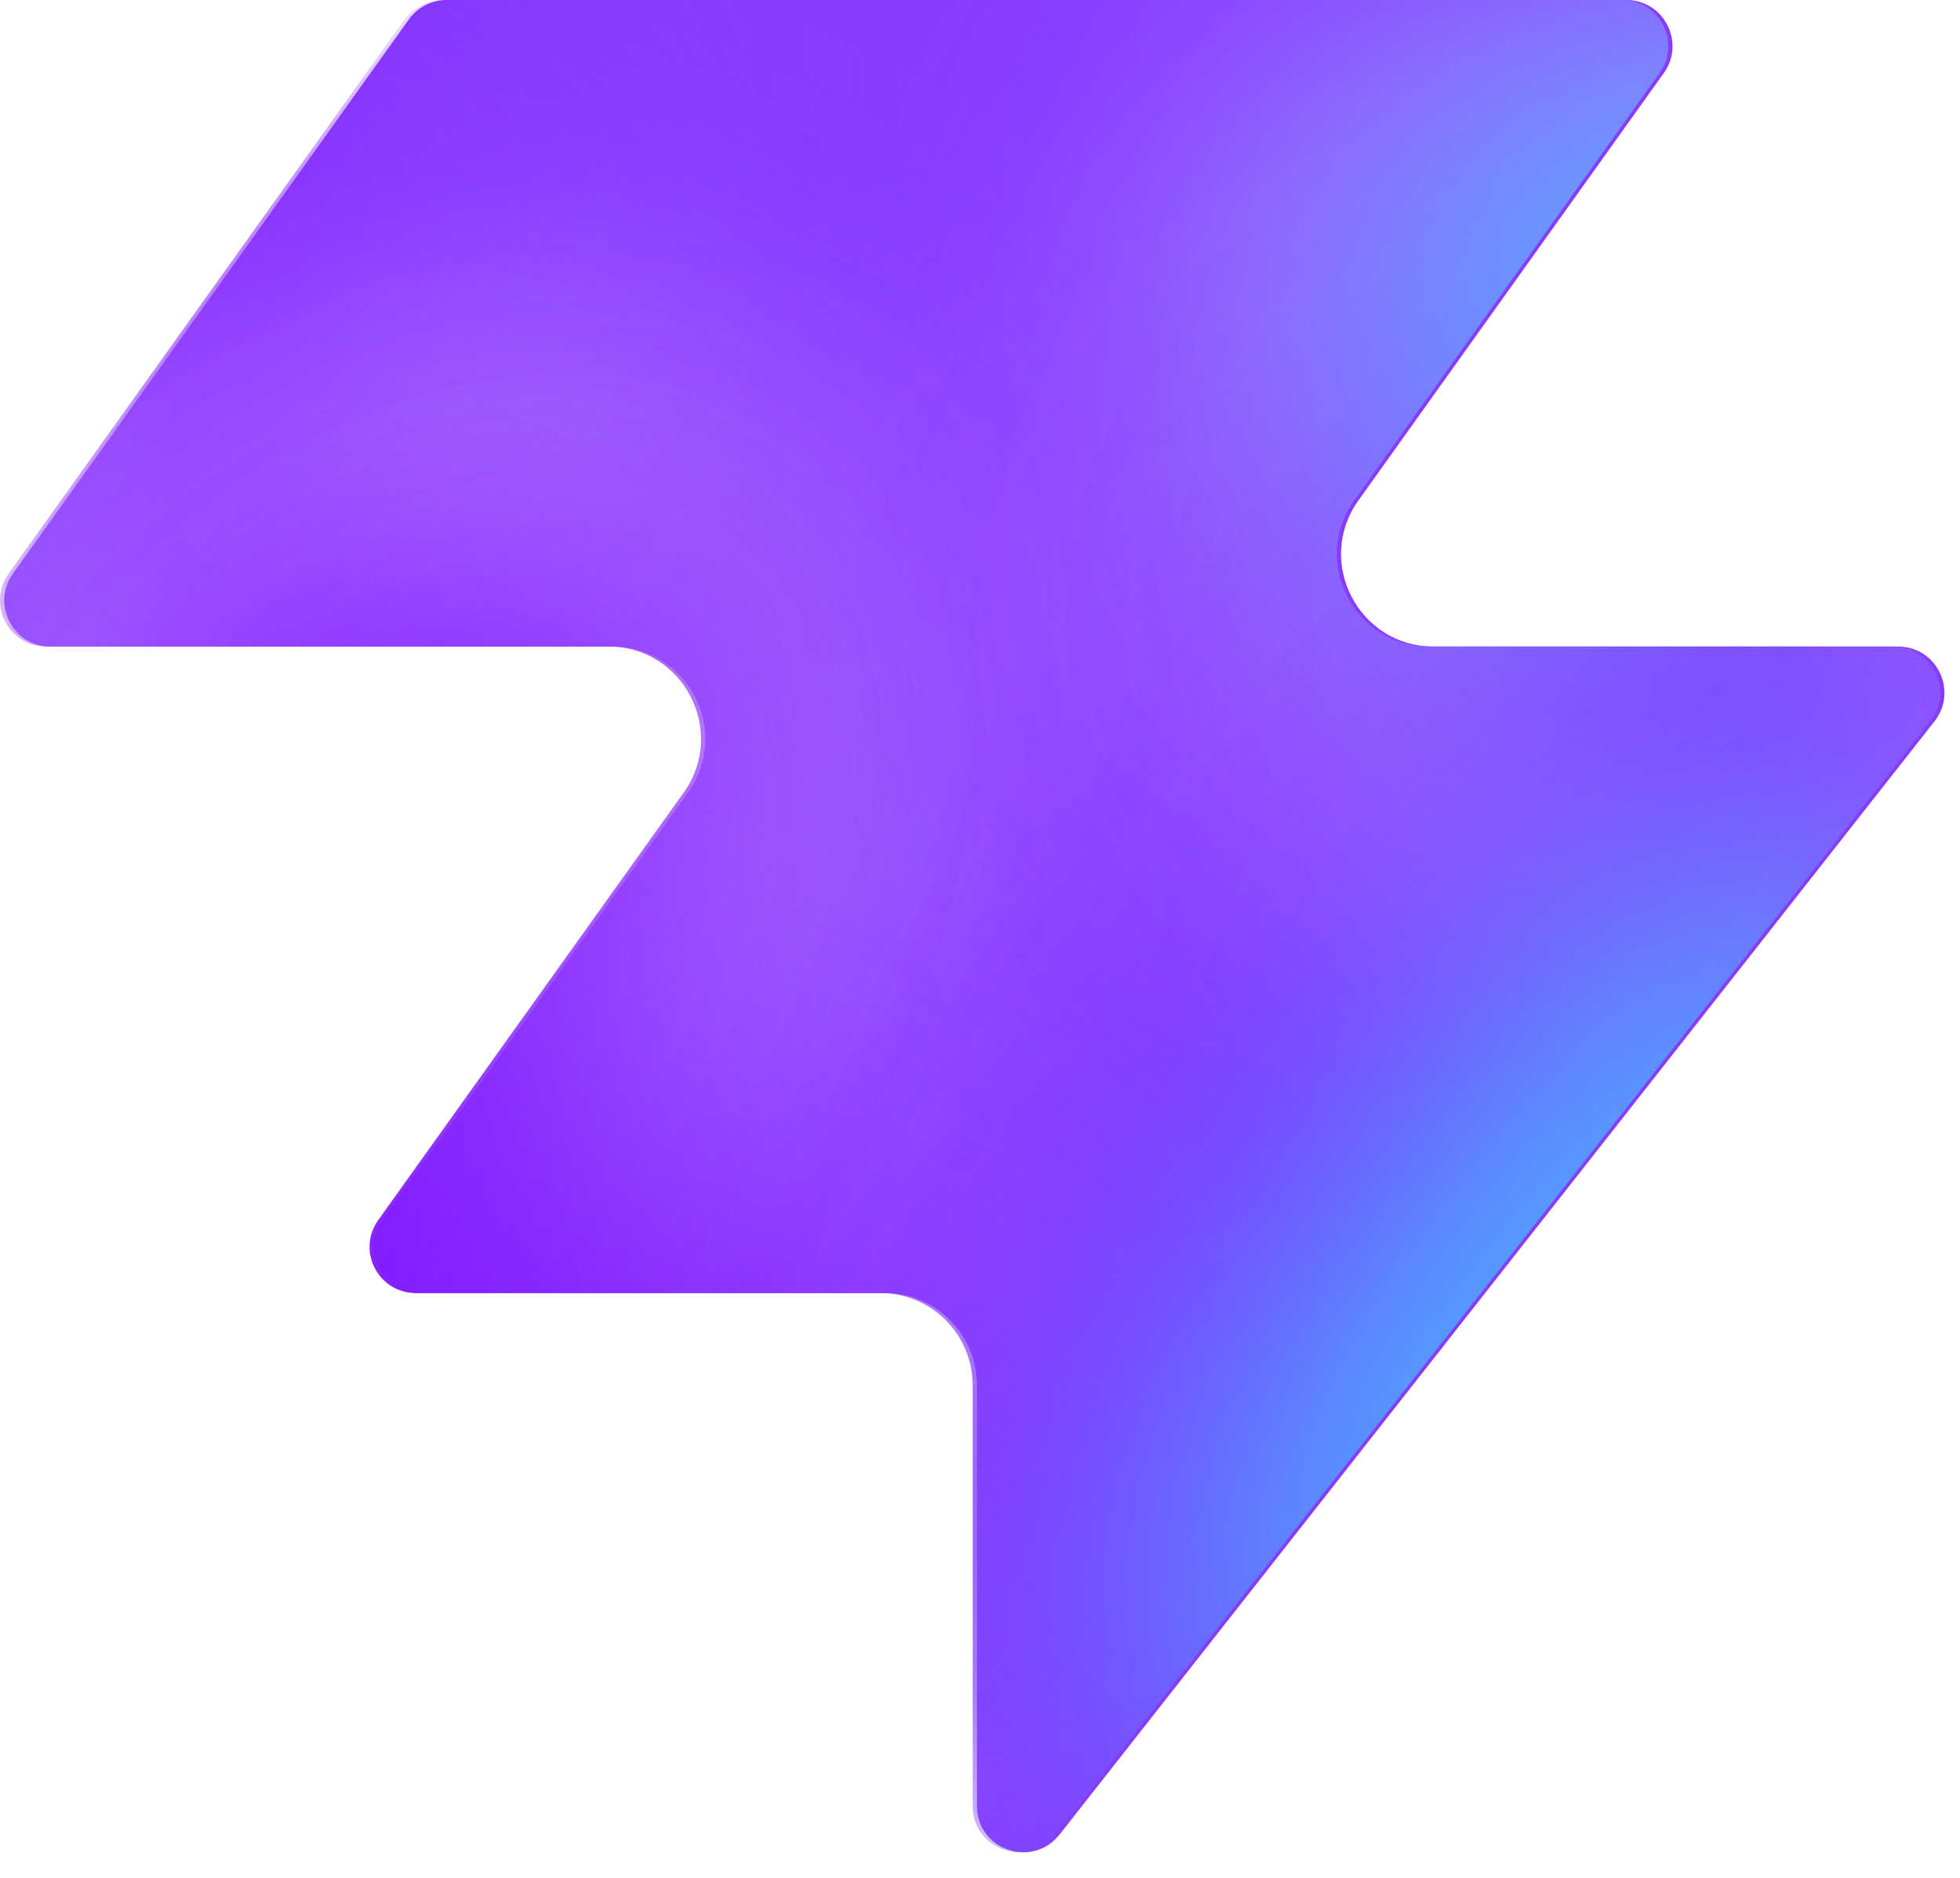
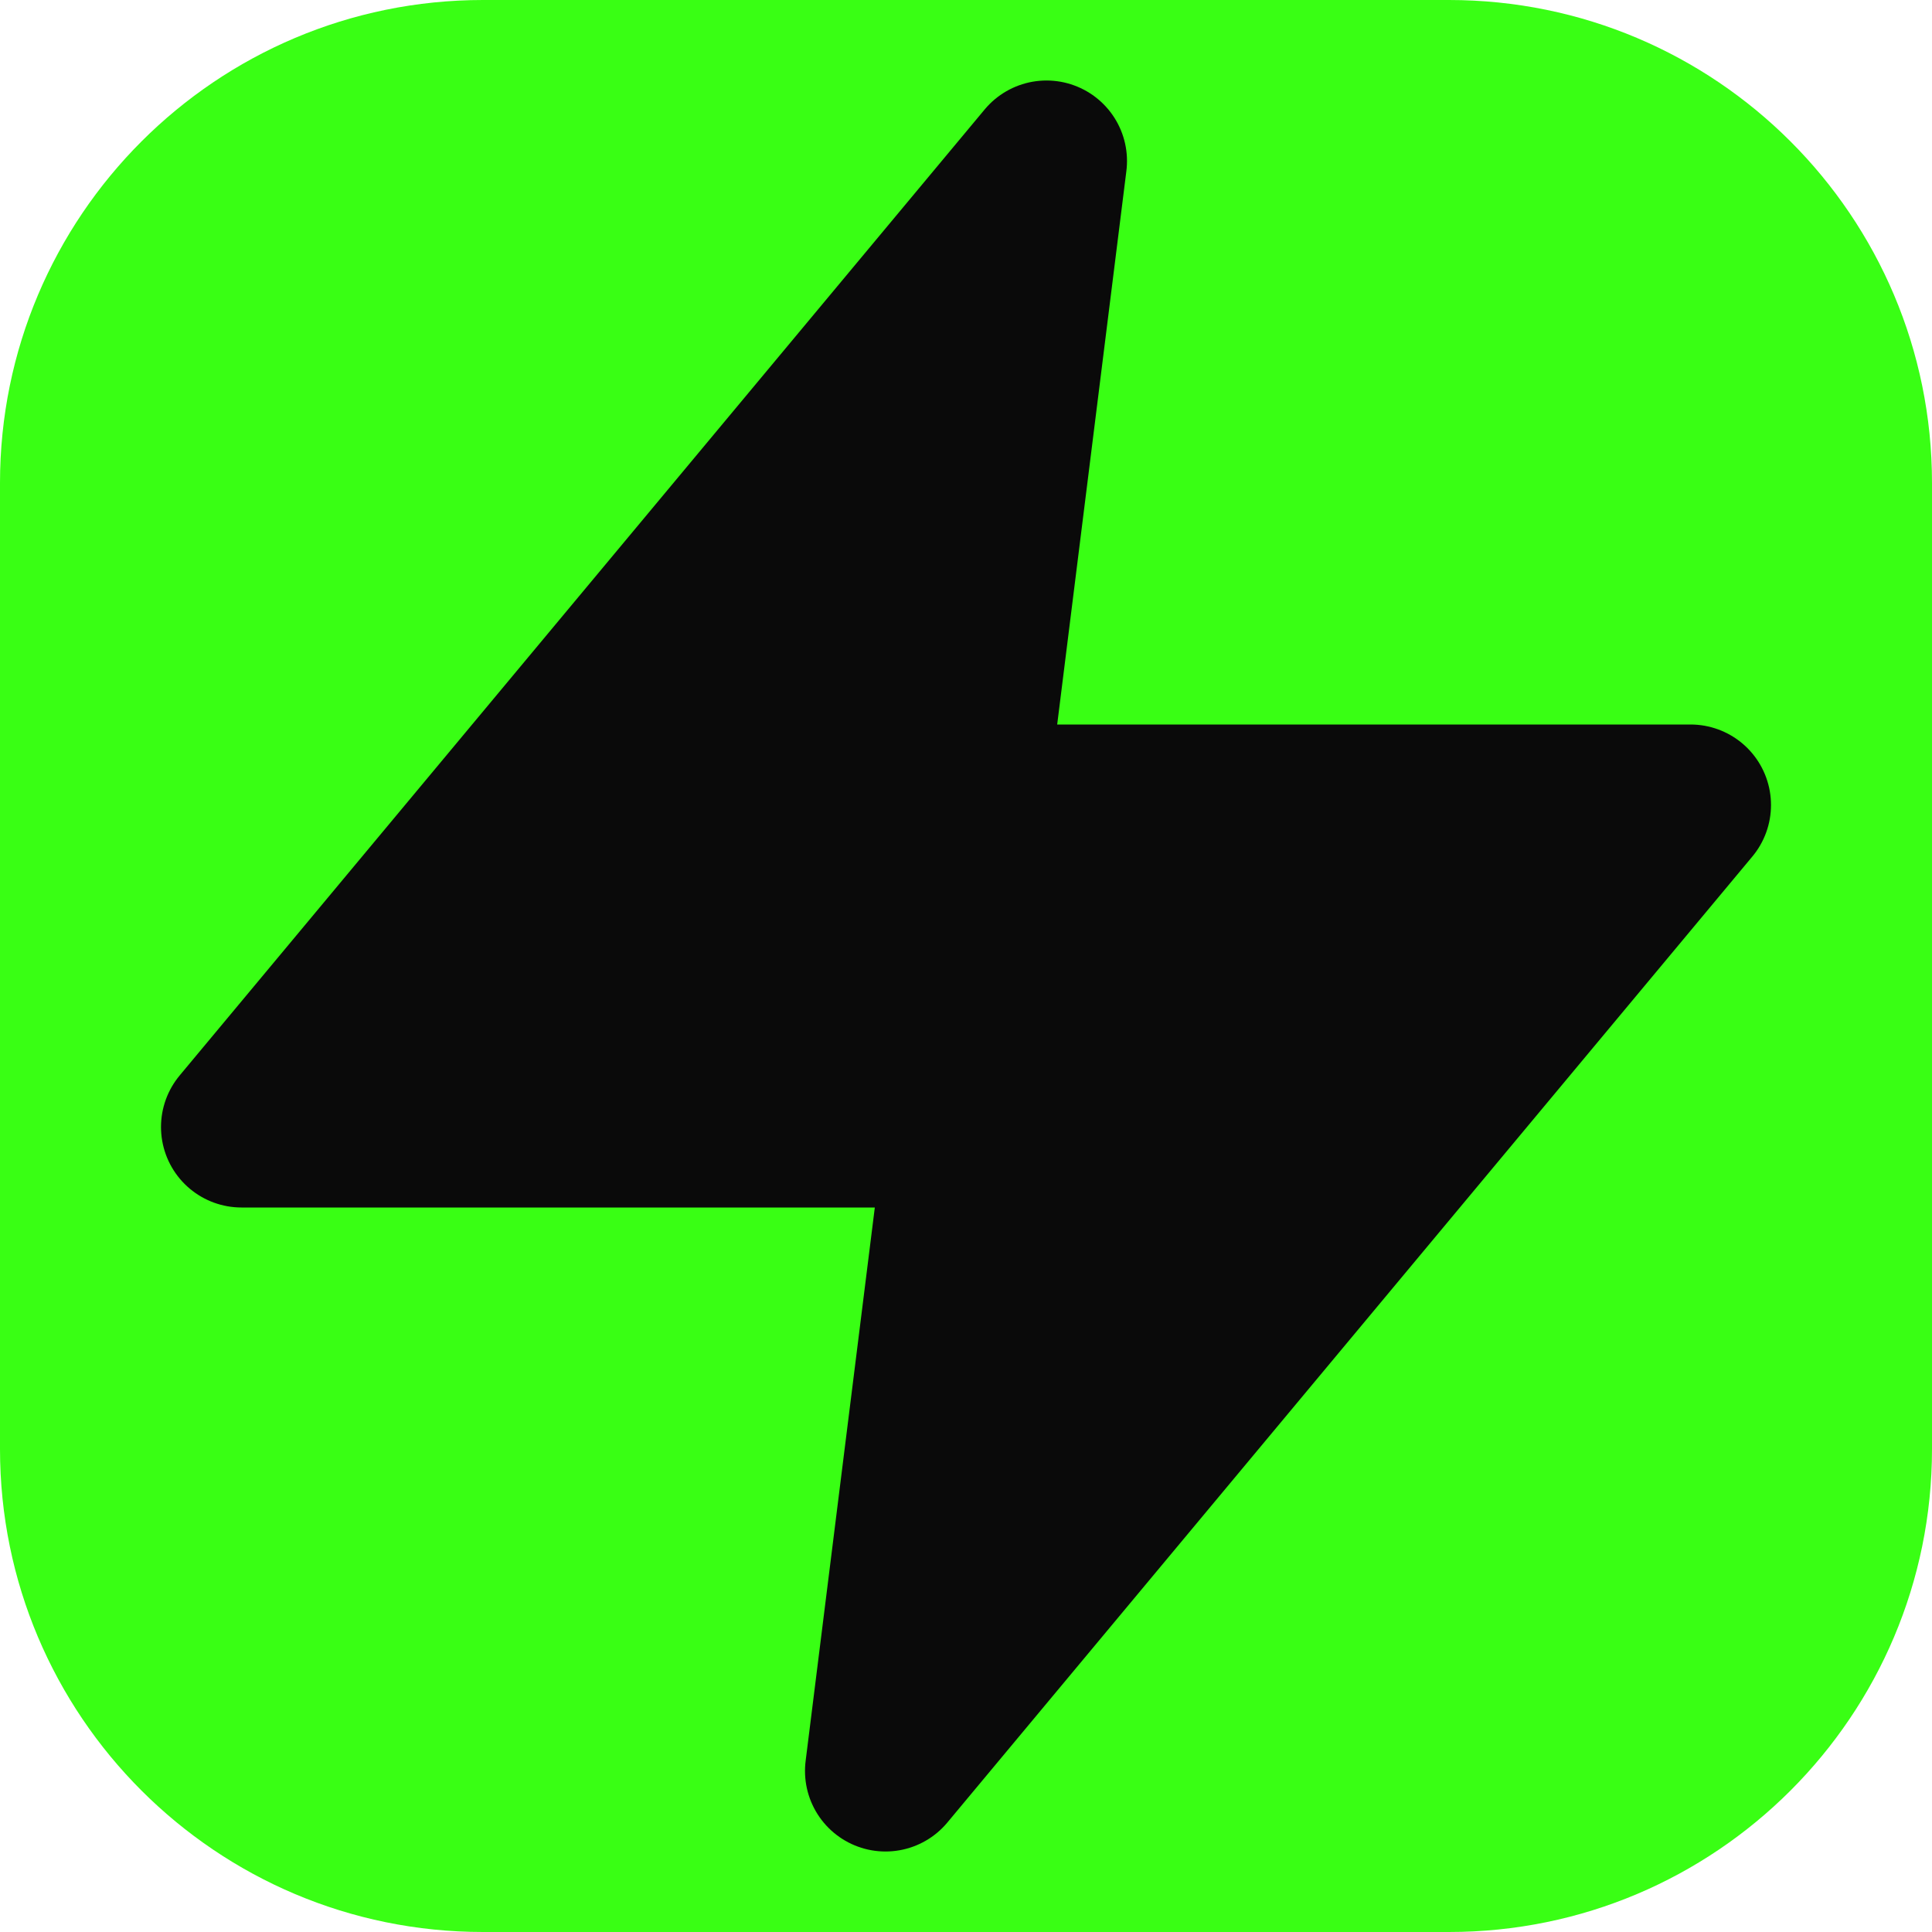
- <svg xmlns="http://www.w3.org/2000/svg" width="48" height="46" fill="none" viewBox="0 0 48 46">
-   <path fill="#863bff" d="M25.946 44.938c-.664.845-2.021.375-2.021-.698V33.937a2.26 2.26 0 0 0-2.262-2.262H10.287c-.92 0-1.456-1.04-.92-1.788l7.48-10.471c1.07-1.497 0-3.578-1.842-3.578H1.237c-.92 0-1.456-1.04-.92-1.788L10.013.474c.214-.297.556-.474.92-.474h28.894c.92 0 1.456 1.04.92 1.788l-7.48 10.471c-1.07 1.498 0 3.579 1.842 3.579h11.377c.943 0 1.473 1.088.89 1.83L25.947 44.94z" style="fill:#863bff;fill:color(display-p3 .525 .23 1);fill-opacity:1" />
-   <mask id="a" width="48" height="46" x="0" y="0" maskUnits="userSpaceOnUse" style="mask-type:alpha">
-     <path fill="#000" d="M25.842 44.938c-.664.844-2.021.375-2.021-.698V33.937a2.26 2.26 0 0 0-2.262-2.262H10.183c-.92 0-1.456-1.04-.92-1.788l7.48-10.471c1.07-1.498 0-3.579-1.842-3.579H1.133c-.92 0-1.456-1.04-.92-1.787L9.91.473c.214-.297.556-.474.92-.474h28.894c.92 0 1.456 1.04.92 1.788l-7.48 10.471c-1.07 1.498 0 3.578 1.842 3.578h11.377c.943 0 1.473 1.088.89 1.832L25.843 44.94z" style="fill:#000;fill-opacity:1" />
-   </mask>
-   <g mask="url(#a)">
-     <g filter="url(#b)">
-       <ellipse cx="5.508" cy="14.704" fill="#ede6ff" rx="5.508" ry="14.704" style="fill:#ede6ff;fill:color(display-p3 .927 .903 1);fill-opacity:1" transform="matrix(.00324 1 1 -.00324 -4.47 31.516)" />
-     </g>
-     <g filter="url(#c)">
-       <ellipse cx="10.399" cy="29.851" fill="#ede6ff" rx="10.399" ry="29.851" style="fill:#ede6ff;fill:color(display-p3 .927 .903 1);fill-opacity:1" transform="matrix(.00324 1 1 -.00324 -39.328 7.883)" />
-     </g>
-     <g filter="url(#d)">
-       <ellipse cx="5.508" cy="30.487" fill="#7e14ff" rx="5.508" ry="30.487" style="fill:#7e14ff;fill:color(display-p3 .492 .077 1);fill-opacity:1" transform="rotate(89.814 -25.913 -14.639)scale(1 -1)" />
-     </g>
-     <g filter="url(#e)">
-       <ellipse cx="5.508" cy="30.599" fill="#7e14ff" rx="5.508" ry="30.599" style="fill:#7e14ff;fill:color(display-p3 .492 .077 1);fill-opacity:1" transform="rotate(89.814 -32.644 -3.334)scale(1 -1)" />
-     </g>
-     <g filter="url(#f)">
-       <ellipse cx="5.508" cy="30.599" fill="#7e14ff" rx="5.508" ry="30.599" style="fill:#7e14ff;fill:color(display-p3 .492 .077 1);fill-opacity:1" transform="matrix(.00324 1 1 -.00324 -34.34 30.47)" />
-     </g>
-     <g filter="url(#g)">
-       <ellipse cx="14.072" cy="22.078" fill="#ede6ff" rx="14.072" ry="22.078" style="fill:#ede6ff;fill:color(display-p3 .927 .903 1);fill-opacity:1" transform="rotate(93.35 24.506 48.493)scale(-1 1)" />
-     </g>
-     <g filter="url(#h)">
-       <ellipse cx="3.47" cy="21.501" fill="#7e14ff" rx="3.47" ry="21.501" style="fill:#7e14ff;fill:color(display-p3 .492 .077 1);fill-opacity:1" transform="rotate(89.009 28.708 47.59)scale(-1 1)" />
-     </g>
-     <g filter="url(#i)">
-       <ellipse cx="3.47" cy="21.501" fill="#7e14ff" rx="3.47" ry="21.501" style="fill:#7e14ff;fill:color(display-p3 .492 .077 1);fill-opacity:1" transform="rotate(89.009 28.708 47.59)scale(-1 1)" />
-     </g>
-     <g filter="url(#j)">
-       <ellipse cx=".387" cy="8.972" fill="#7e14ff" rx="4.407" ry="29.108" style="fill:#7e14ff;fill:color(display-p3 .492 .077 1);fill-opacity:1" transform="rotate(39.51 .387 8.972)" />
-     </g>
-     <g filter="url(#k)">
-       <ellipse cx="47.523" cy="-6.092" fill="#7e14ff" rx="4.407" ry="29.108" style="fill:#7e14ff;fill:color(display-p3 .492 .077 1);fill-opacity:1" transform="rotate(37.892 47.523 -6.092)" />
-     </g>
-     <g filter="url(#l)">
-       <ellipse cx="41.412" cy="6.333" fill="#47bfff" rx="5.971" ry="9.665" style="fill:#47bfff;fill:color(display-p3 .28 .748 1);fill-opacity:1" transform="rotate(37.892 41.412 6.333)" />
-     </g>
-     <g filter="url(#m)">
-       <ellipse cx="-1.879" cy="38.332" fill="#7e14ff" rx="4.407" ry="29.108" style="fill:#7e14ff;fill:color(display-p3 .492 .077 1);fill-opacity:1" transform="rotate(37.892 -1.88 38.332)" />
-     </g>
-     <g filter="url(#n)">
-       <ellipse cx="-1.879" cy="38.332" fill="#7e14ff" rx="4.407" ry="29.108" style="fill:#7e14ff;fill:color(display-p3 .492 .077 1);fill-opacity:1" transform="rotate(37.892 -1.88 38.332)" />
-     </g>
-     <g filter="url(#o)">
-       <ellipse cx="35.651" cy="29.907" fill="#7e14ff" rx="4.407" ry="29.108" style="fill:#7e14ff;fill:color(display-p3 .492 .077 1);fill-opacity:1" transform="rotate(37.892 35.651 29.907)" />
-     </g>
-     <g filter="url(#p)">
-       <ellipse cx="38.418" cy="32.4" fill="#47bfff" rx="5.971" ry="15.297" style="fill:#47bfff;fill:color(display-p3 .28 .748 1);fill-opacity:1" transform="rotate(37.892 38.418 32.4)" />
-     </g>
-   </g>
-   <defs>
-     <filter id="b" width="60.045" height="41.654" x="-19.77" y="16.149" color-interpolation-filters="sRGB" filterUnits="userSpaceOnUse">
-       <feFlood flood-opacity="0" result="BackgroundImageFix" />
-       <feBlend in="SourceGraphic" in2="BackgroundImageFix" result="shape" />
-       <feGaussianBlur result="effect1_foregroundBlur_2002_17158" stdDeviation="7.659" />
-     </filter>
-     <filter id="c" width="90.34" height="51.437" x="-54.613" y="-7.533" color-interpolation-filters="sRGB" filterUnits="userSpaceOnUse">
-       <feFlood flood-opacity="0" result="BackgroundImageFix" />
-       <feBlend in="SourceGraphic" in2="BackgroundImageFix" result="shape" />
-       <feGaussianBlur result="effect1_foregroundBlur_2002_17158" stdDeviation="7.659" />
-     </filter>
-     <filter id="d" width="79.355" height="29.4" x="-49.64" y="2.03" color-interpolation-filters="sRGB" filterUnits="userSpaceOnUse">
-       <feFlood flood-opacity="0" result="BackgroundImageFix" />
-       <feBlend in="SourceGraphic" in2="BackgroundImageFix" result="shape" />
-       <feGaussianBlur result="effect1_foregroundBlur_2002_17158" stdDeviation="4.596" />
-     </filter>
-     <filter id="e" width="79.579" height="29.4" x="-45.045" y="20.029" color-interpolation-filters="sRGB" filterUnits="userSpaceOnUse">
-       <feFlood flood-opacity="0" result="BackgroundImageFix" />
-       <feBlend in="SourceGraphic" in2="BackgroundImageFix" result="shape" />
-       <feGaussianBlur result="effect1_foregroundBlur_2002_17158" stdDeviation="4.596" />
-     </filter>
-     <filter id="f" width="79.579" height="29.4" x="-43.513" y="21.178" color-interpolation-filters="sRGB" filterUnits="userSpaceOnUse">
-       <feFlood flood-opacity="0" result="BackgroundImageFix" />
-       <feBlend in="SourceGraphic" in2="BackgroundImageFix" result="shape" />
-       <feGaussianBlur result="effect1_foregroundBlur_2002_17158" stdDeviation="4.596" />
-     </filter>
-     <filter id="g" width="74.749" height="58.852" x="15.756" y="-17.901" color-interpolation-filters="sRGB" filterUnits="userSpaceOnUse">
-       <feFlood flood-opacity="0" result="BackgroundImageFix" />
-       <feBlend in="SourceGraphic" in2="BackgroundImageFix" result="shape" />
-       <feGaussianBlur result="effect1_foregroundBlur_2002_17158" stdDeviation="7.659" />
-     </filter>
-     <filter id="h" width="61.377" height="25.362" x="23.548" y="2.284" color-interpolation-filters="sRGB" filterUnits="userSpaceOnUse">
-       <feFlood flood-opacity="0" result="BackgroundImageFix" />
-       <feBlend in="SourceGraphic" in2="BackgroundImageFix" result="shape" />
-       <feGaussianBlur result="effect1_foregroundBlur_2002_17158" stdDeviation="4.596" />
-     </filter>
-     <filter id="i" width="61.377" height="25.362" x="23.548" y="2.284" color-interpolation-filters="sRGB" filterUnits="userSpaceOnUse">
-       <feFlood flood-opacity="0" result="BackgroundImageFix" />
-       <feBlend in="SourceGraphic" in2="BackgroundImageFix" result="shape" />
-       <feGaussianBlur result="effect1_foregroundBlur_2002_17158" stdDeviation="4.596" />
-     </filter>
-     <filter id="j" width="56.045" height="63.649" x="-27.636" y="-22.853" color-interpolation-filters="sRGB" filterUnits="userSpaceOnUse">
-       <feFlood flood-opacity="0" result="BackgroundImageFix" />
-       <feBlend in="SourceGraphic" in2="BackgroundImageFix" result="shape" />
-       <feGaussianBlur result="effect1_foregroundBlur_2002_17158" stdDeviation="4.596" />
-     </filter>
-     <filter id="k" width="54.814" height="64.646" x="20.116" y="-38.415" color-interpolation-filters="sRGB" filterUnits="userSpaceOnUse">
-       <feFlood flood-opacity="0" result="BackgroundImageFix" />
-       <feBlend in="SourceGraphic" in2="BackgroundImageFix" result="shape" />
-       <feGaussianBlur result="effect1_foregroundBlur_2002_17158" stdDeviation="4.596" />
-     </filter>
-     <filter id="l" width="33.541" height="35.313" x="24.641" y="-11.323" color-interpolation-filters="sRGB" filterUnits="userSpaceOnUse">
-       <feFlood flood-opacity="0" result="BackgroundImageFix" />
-       <feBlend in="SourceGraphic" in2="BackgroundImageFix" result="shape" />
-       <feGaussianBlur result="effect1_foregroundBlur_2002_17158" stdDeviation="4.596" />
-     </filter>
-     <filter id="m" width="54.814" height="64.646" x="-29.286" y="6.009" color-interpolation-filters="sRGB" filterUnits="userSpaceOnUse">
-       <feFlood flood-opacity="0" result="BackgroundImageFix" />
-       <feBlend in="SourceGraphic" in2="BackgroundImageFix" result="shape" />
-       <feGaussianBlur result="effect1_foregroundBlur_2002_17158" stdDeviation="4.596" />
-     </filter>
-     <filter id="n" width="54.814" height="64.646" x="-29.286" y="6.009" color-interpolation-filters="sRGB" filterUnits="userSpaceOnUse">
-       <feFlood flood-opacity="0" result="BackgroundImageFix" />
-       <feBlend in="SourceGraphic" in2="BackgroundImageFix" result="shape" />
-       <feGaussianBlur result="effect1_foregroundBlur_2002_17158" stdDeviation="4.596" />
-     </filter>
-     <filter id="o" width="54.814" height="64.646" x="8.244" y="-2.416" color-interpolation-filters="sRGB" filterUnits="userSpaceOnUse">
-       <feFlood flood-opacity="0" result="BackgroundImageFix" />
-       <feBlend in="SourceGraphic" in2="BackgroundImageFix" result="shape" />
-       <feGaussianBlur result="effect1_foregroundBlur_2002_17158" stdDeviation="4.596" />
-     </filter>
-     <filter id="p" width="39.409" height="43.623" x="18.713" y="10.588" color-interpolation-filters="sRGB" filterUnits="userSpaceOnUse">
-       <feFlood flood-opacity="0" result="BackgroundImageFix" />
-       <feBlend in="SourceGraphic" in2="BackgroundImageFix" result="shape" />
-       <feGaussianBlur result="effect1_foregroundBlur_2002_17158" stdDeviation="4.596" />
-     </filter>
-   </defs>
+ <svg xmlns="http://www.w3.org/2000/svg" viewBox="0 0 24 24">
+   <rect width="24" height="24" rx="6" fill="#39FF14" />
+   <path d="M13 2L3 14h9l-1 8 10-12h-9l1-8z" fill="#0A0A0A" stroke="#0A0A0A" stroke-width="2" stroke-linejoin="round" />
</svg>
